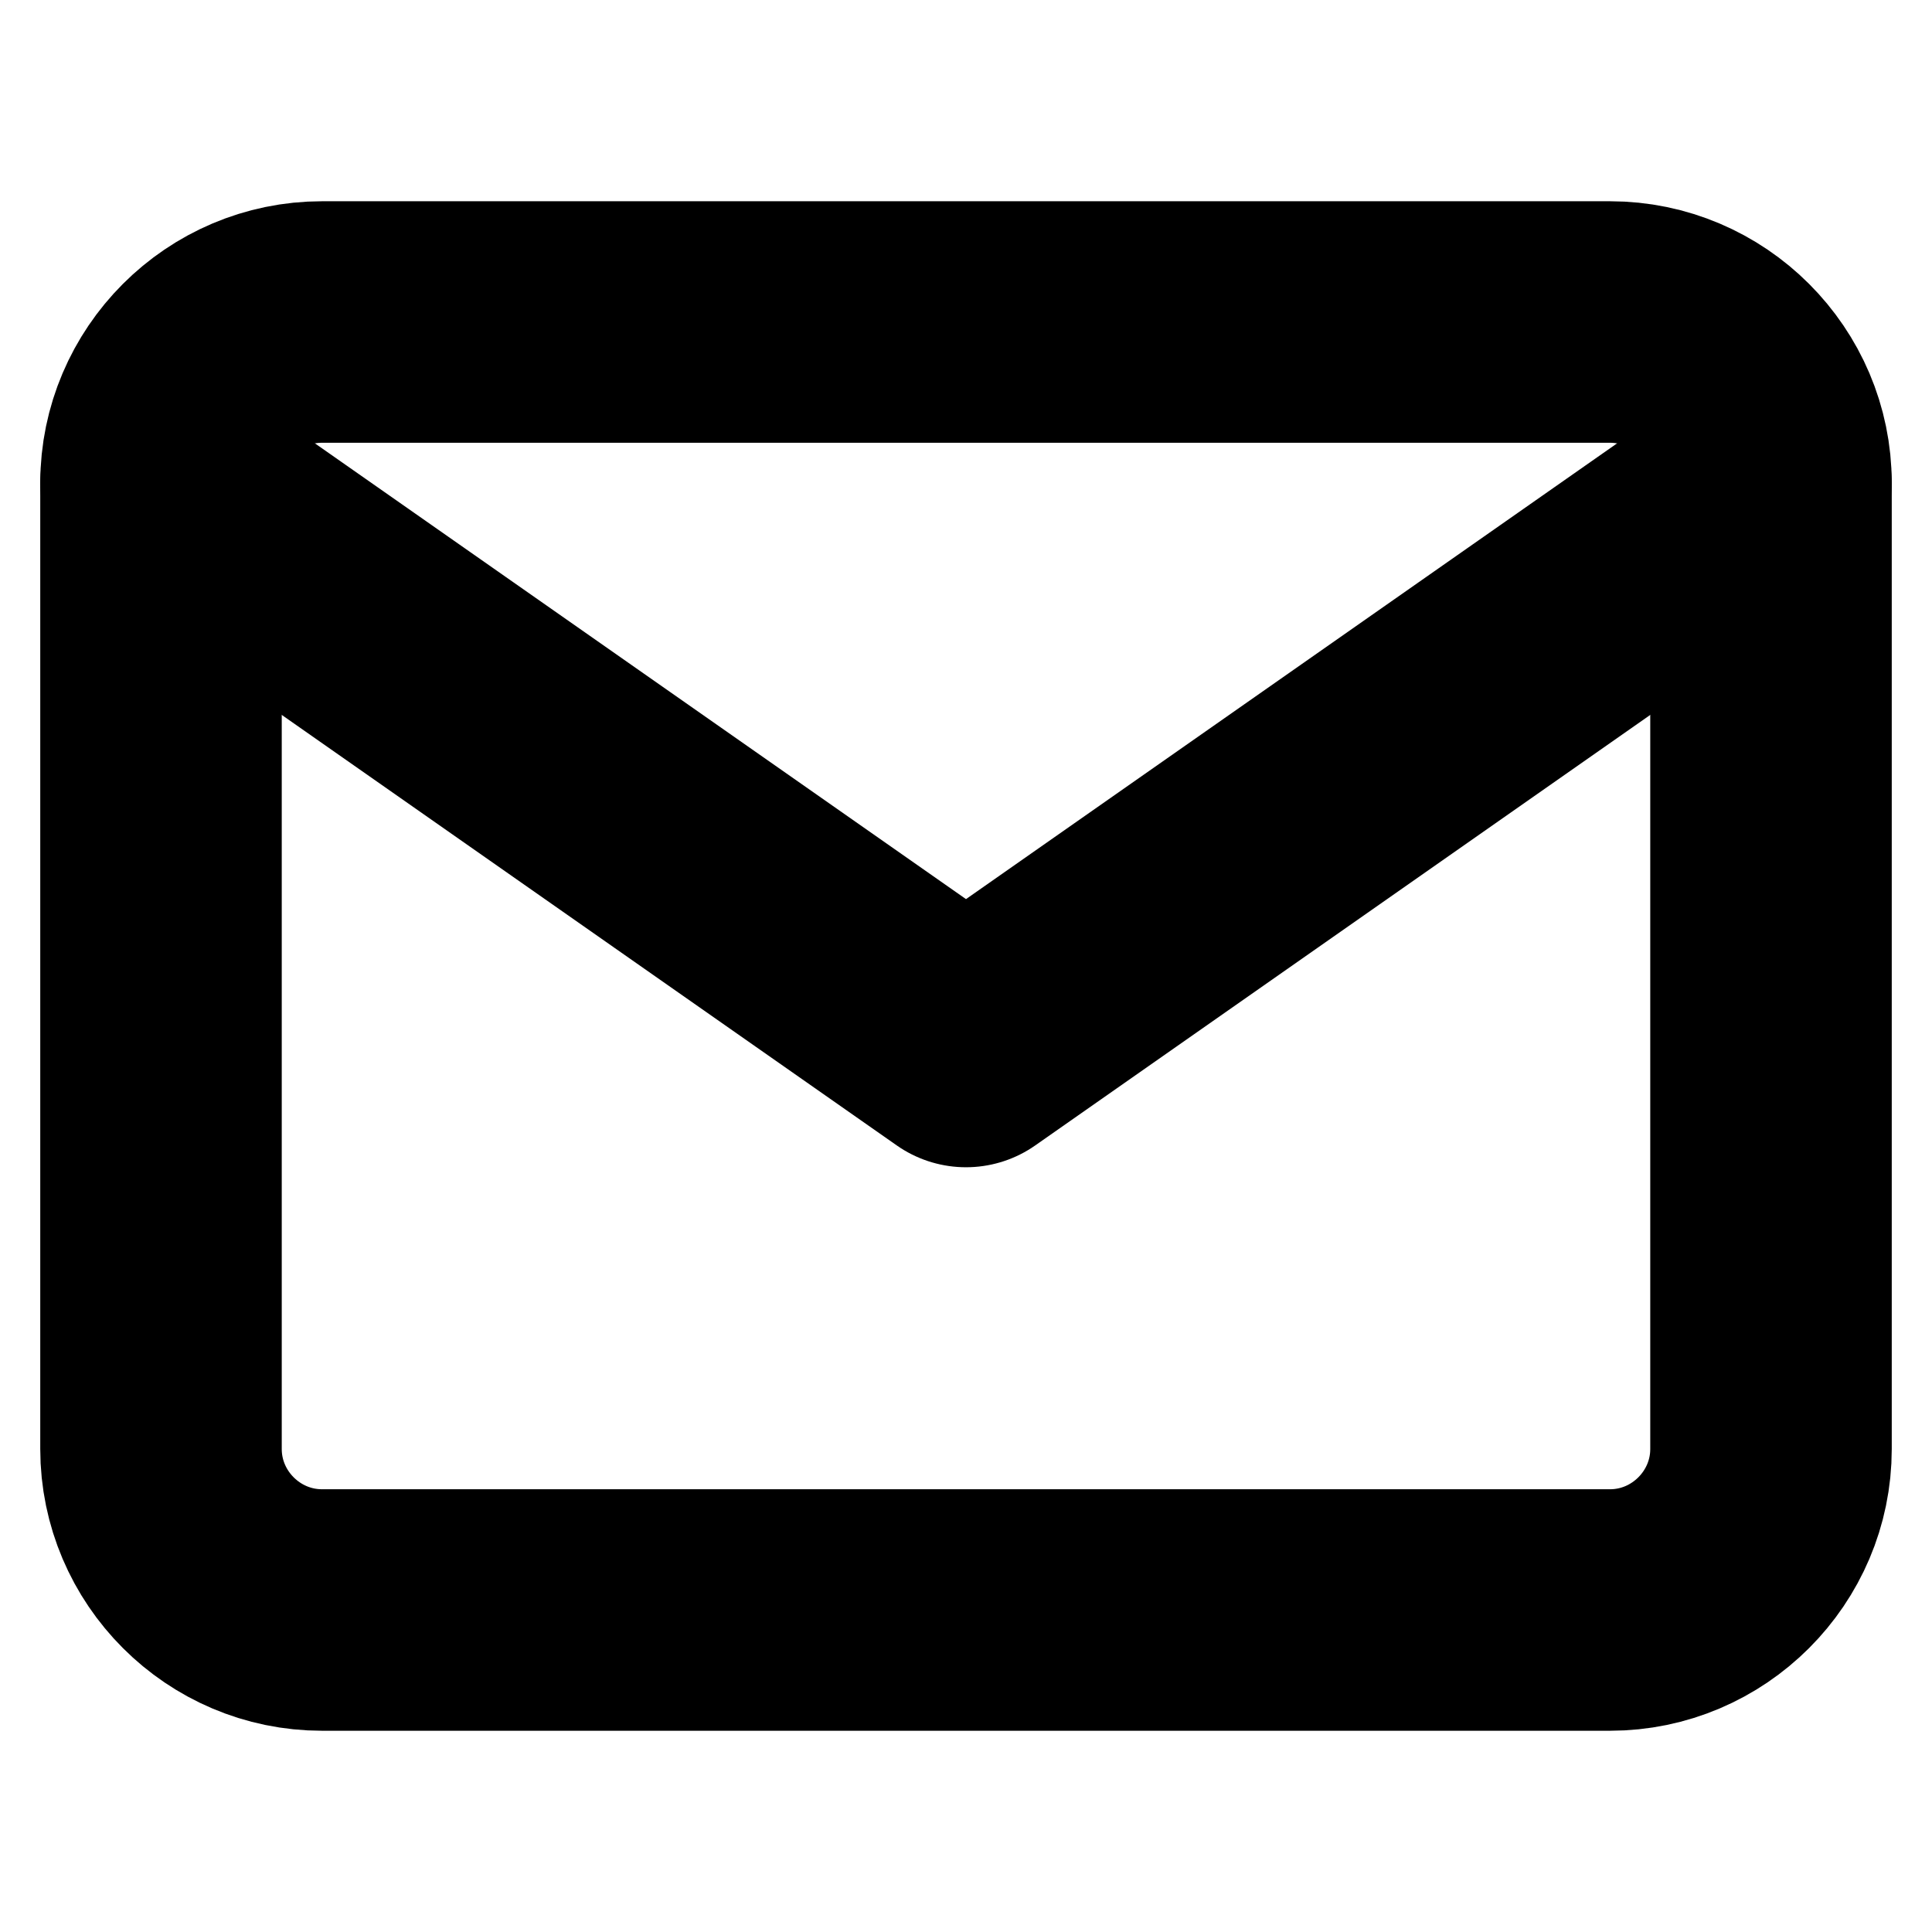
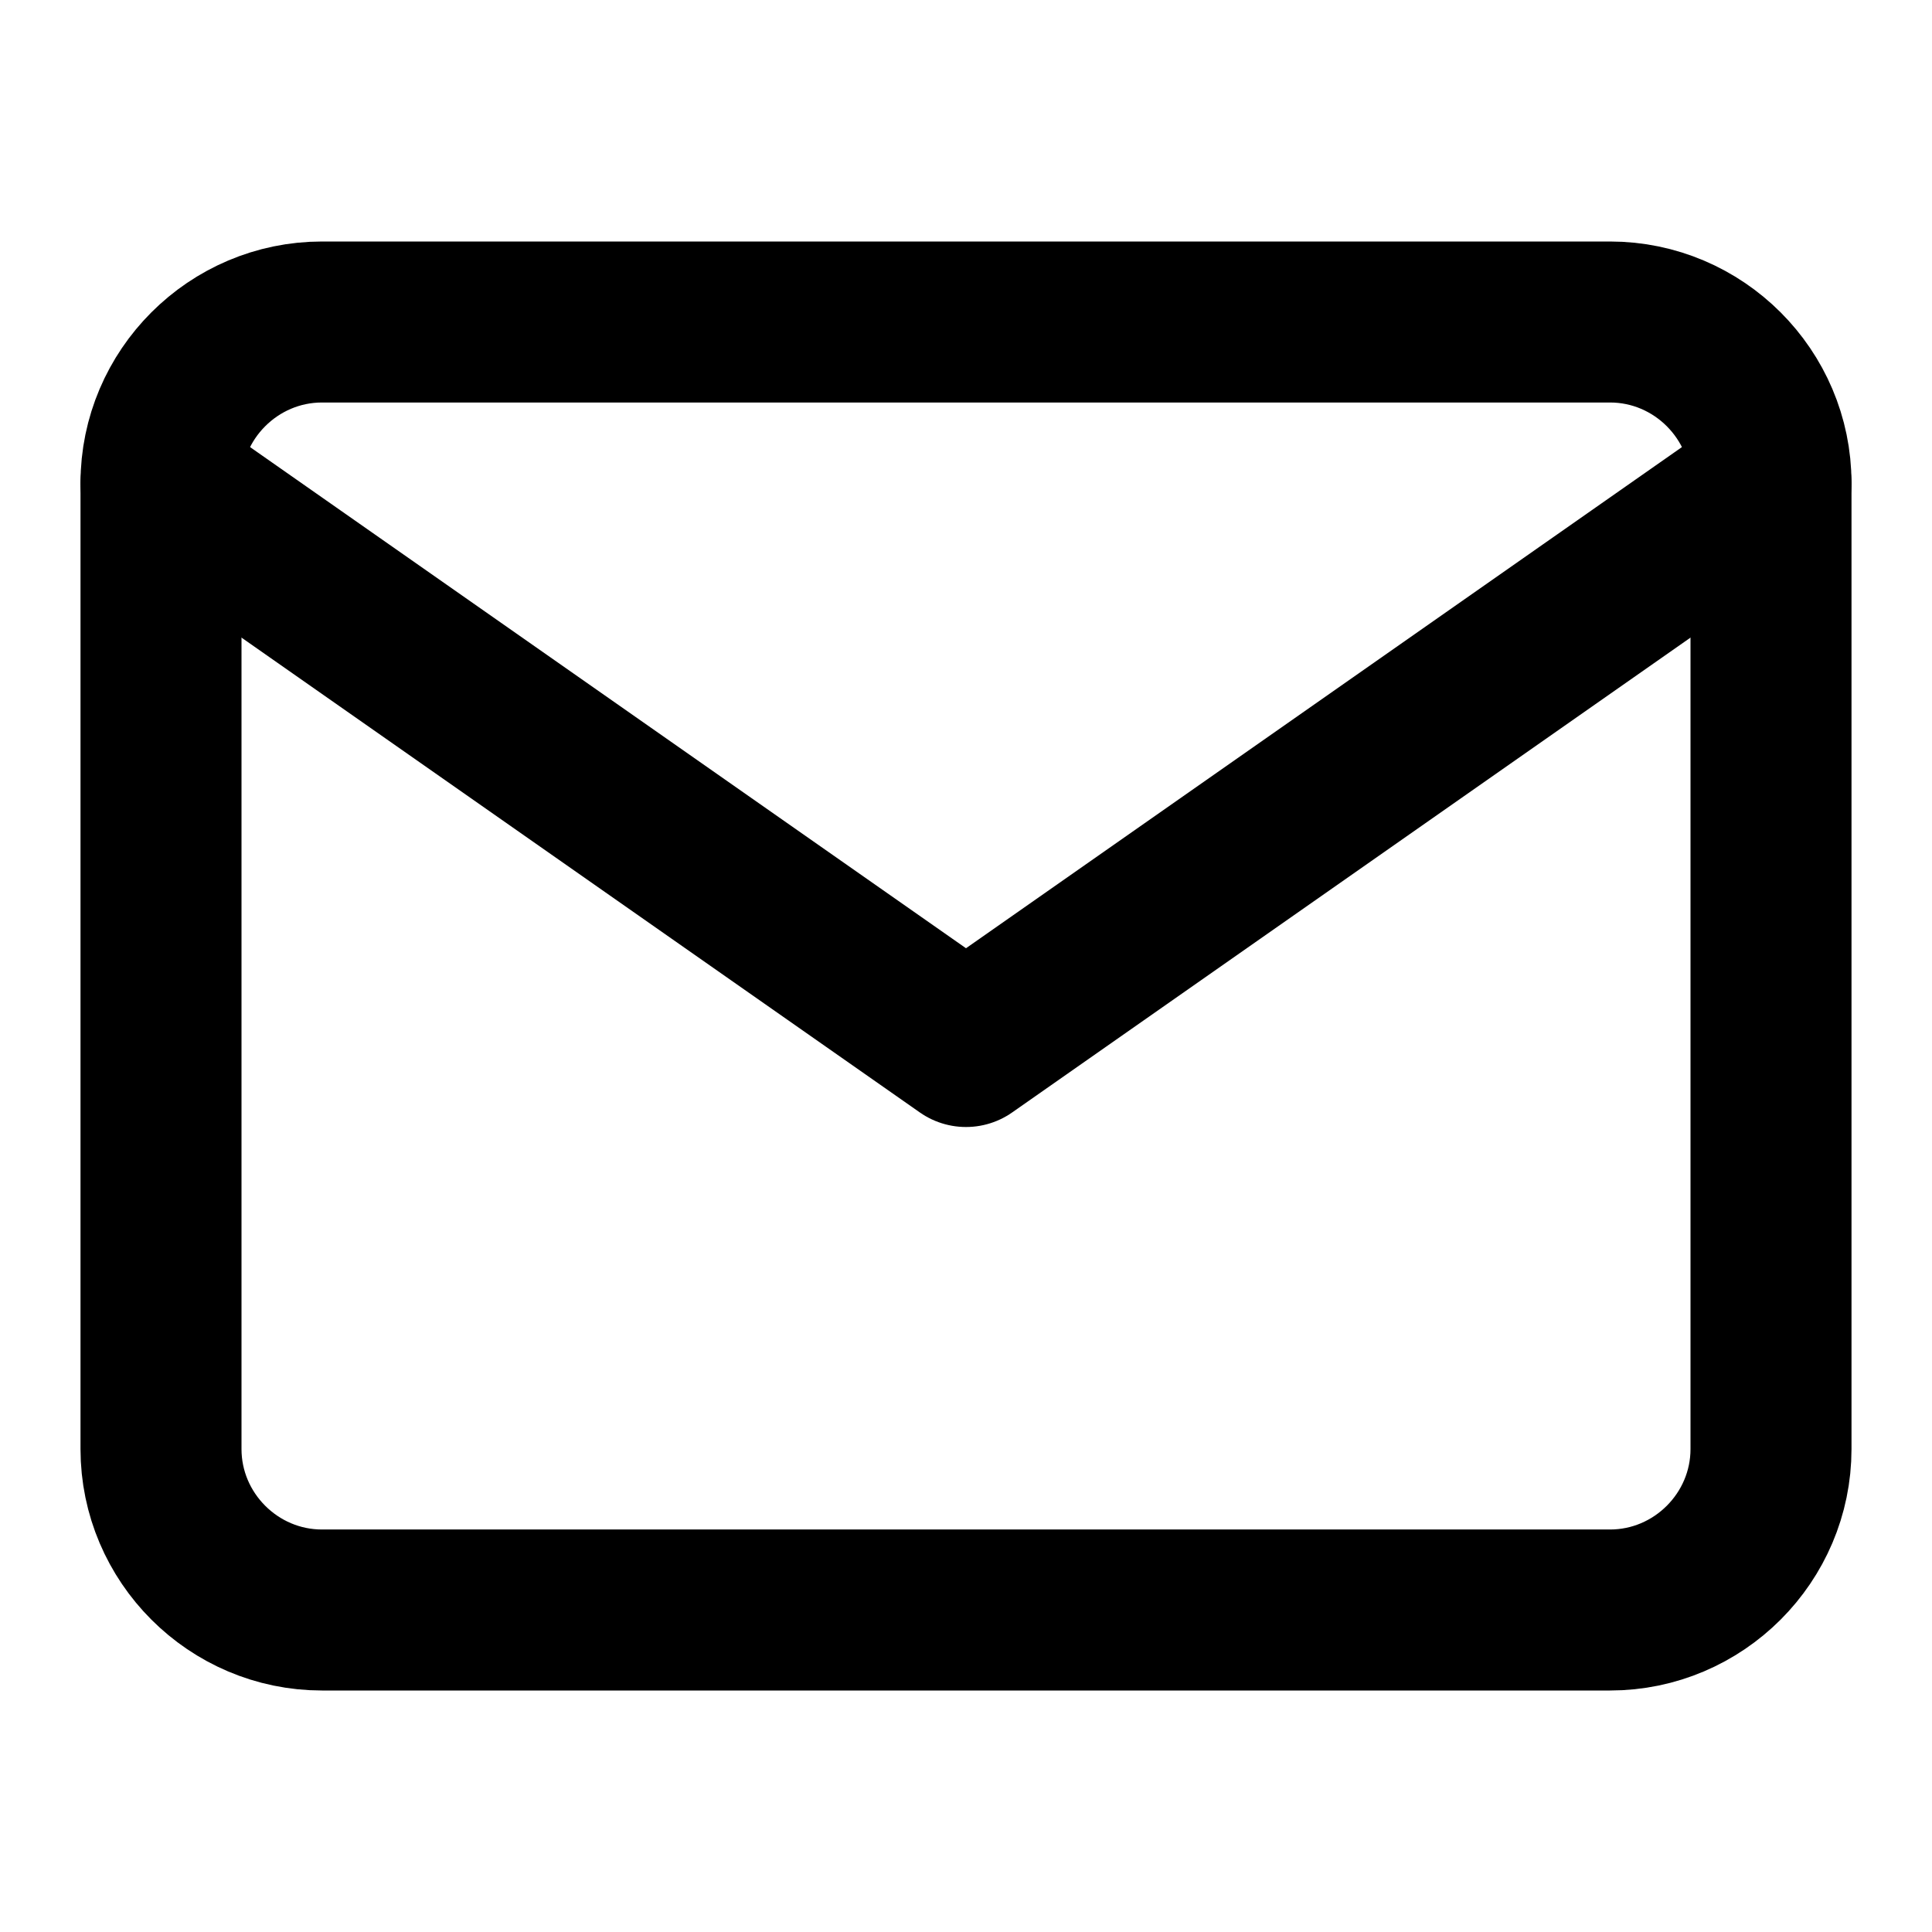
- <svg xmlns="http://www.w3.org/2000/svg" width="24" height="24" viewBox="0 0 24 24" fill="none" stroke="currentColor" stroke-width="3" stroke-linecap="round" stroke-linejoin="round" class="feather feather-mail">
+ <svg xmlns="http://www.w3.org/2000/svg" width="24" height="24" viewBox="0 0 24 24" fill="none" stroke="currentColor" stroke-width="2" stroke-linecap="round" stroke-linejoin="round" class="feather feather-mail">
  <path d="M4 4h16c1.1 0 2 .9 2 2v12c0 1.1-.9 2-2 2H4c-1.1 0-2-.9-2-2V6c0-1.1.9-2 2-2z" />
  <polyline points="22,6 12,13 2,6" />
</svg>
